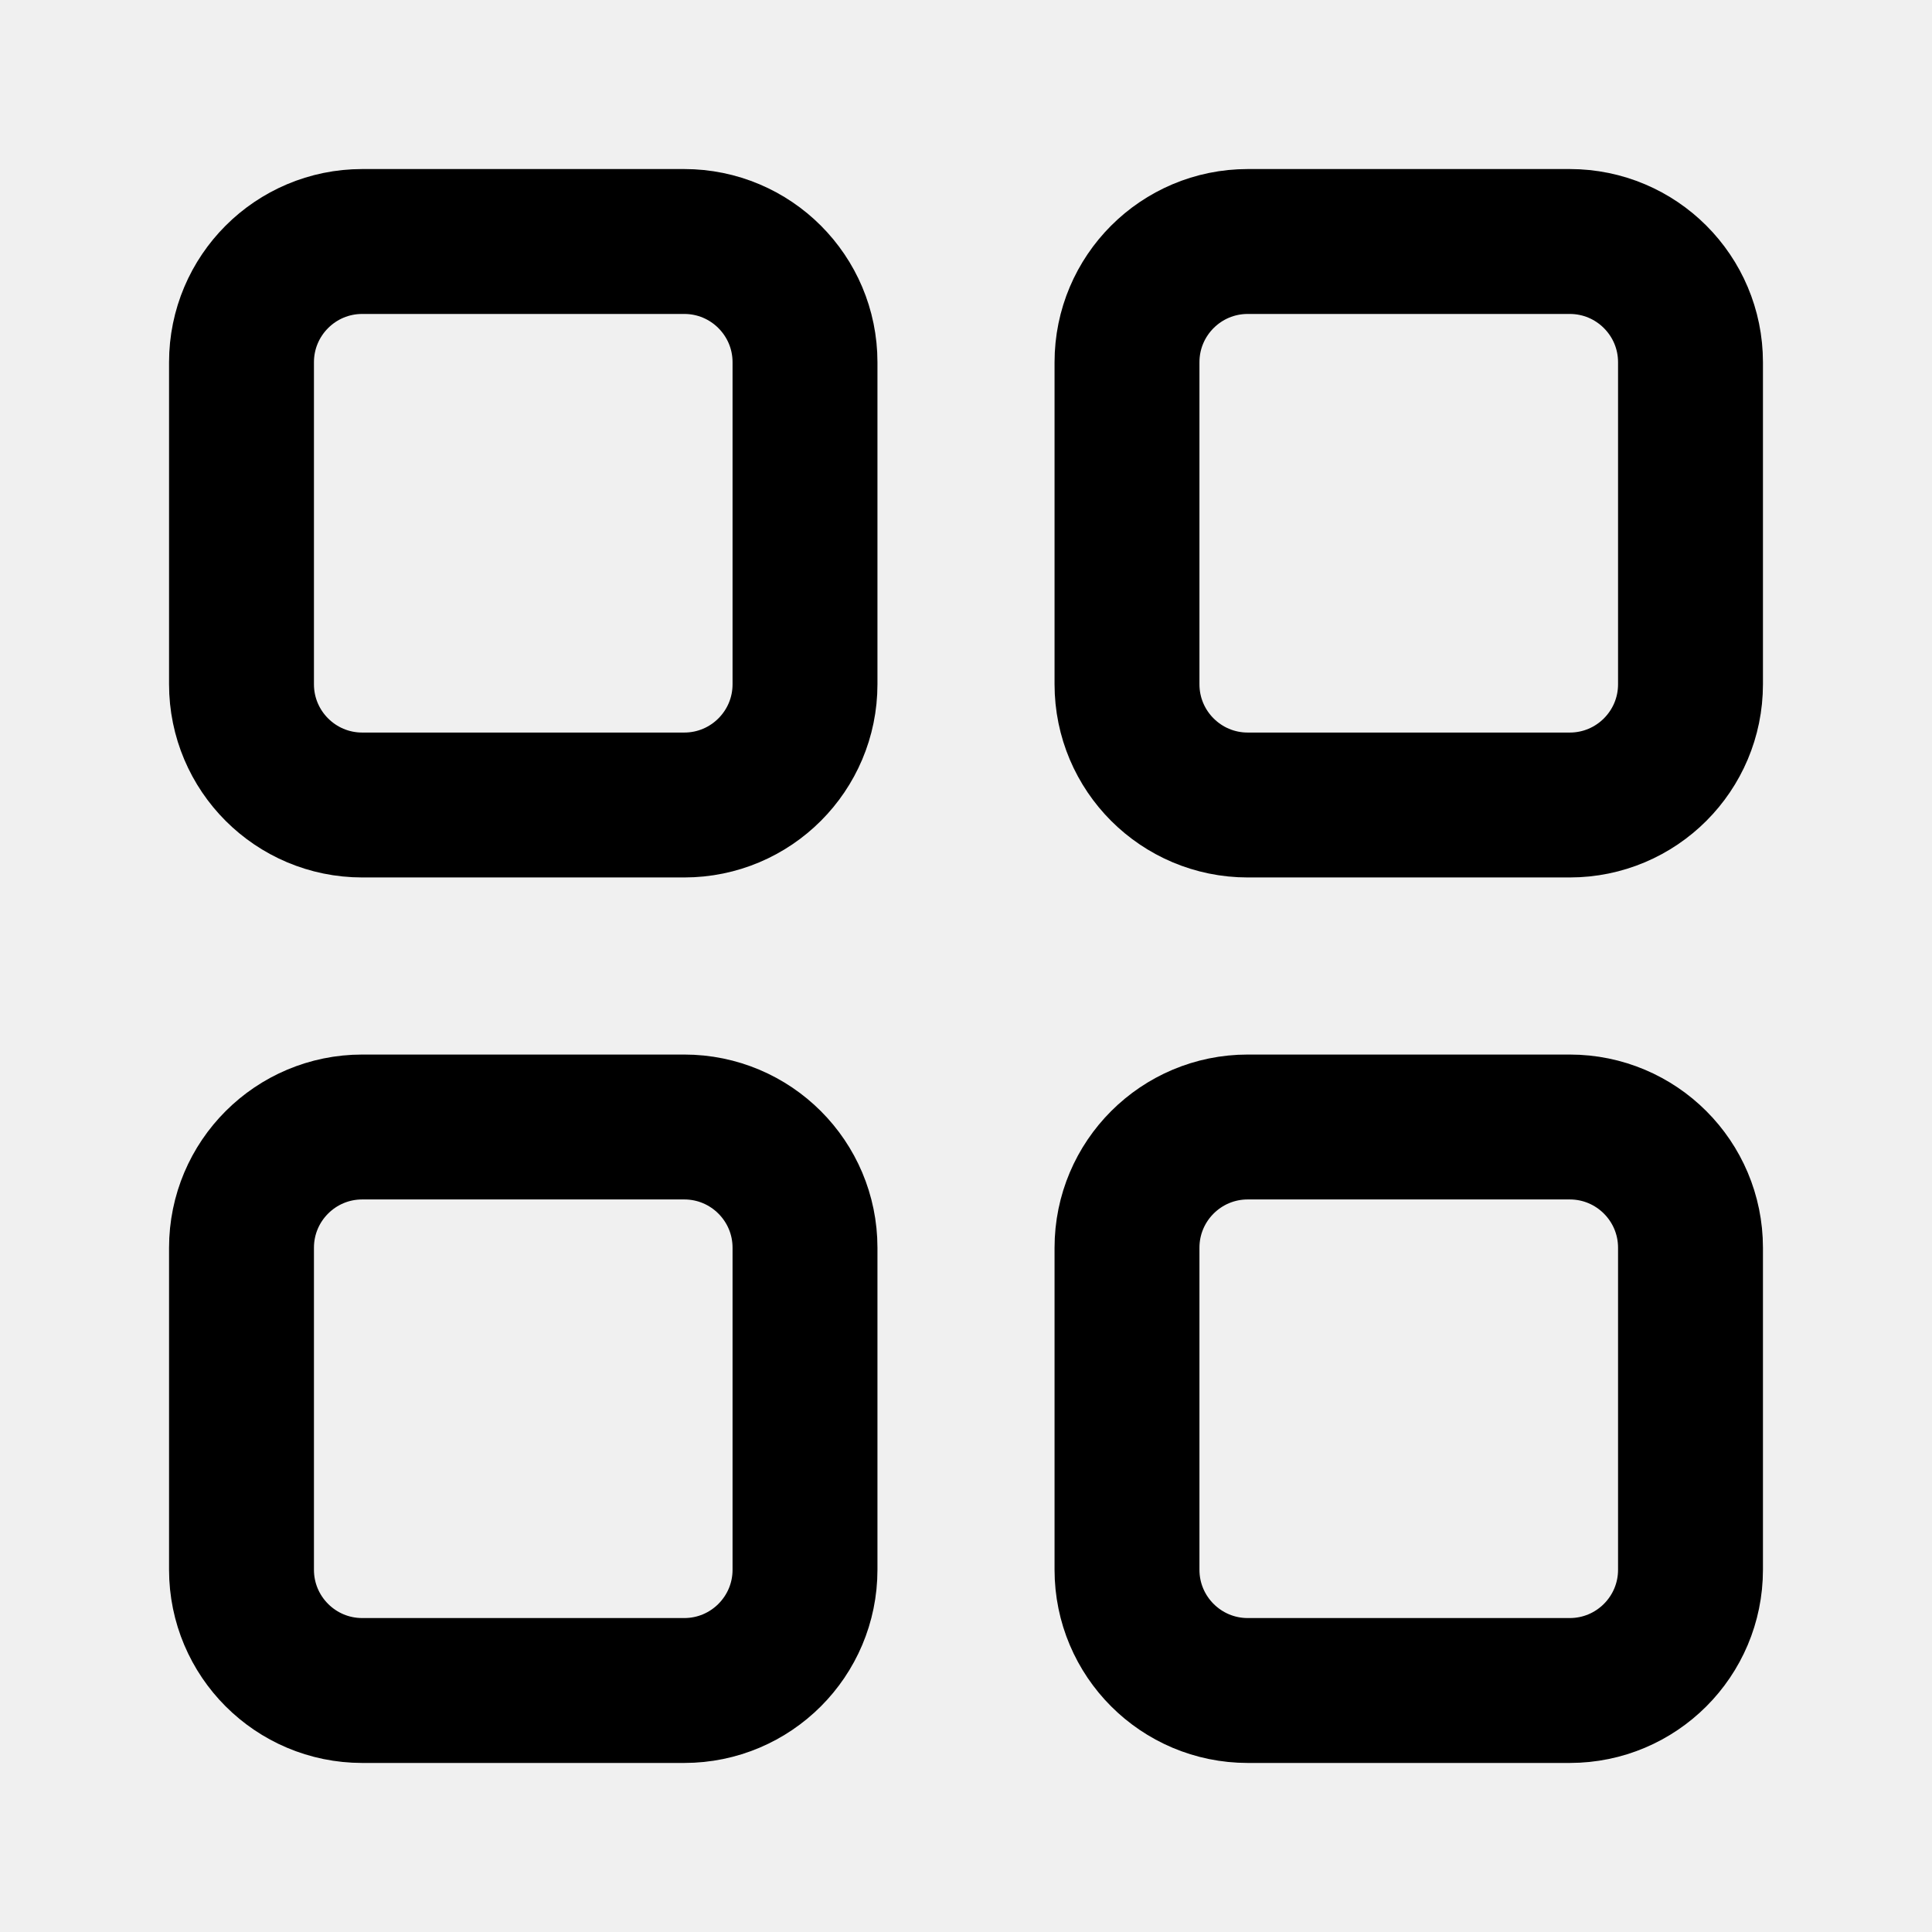
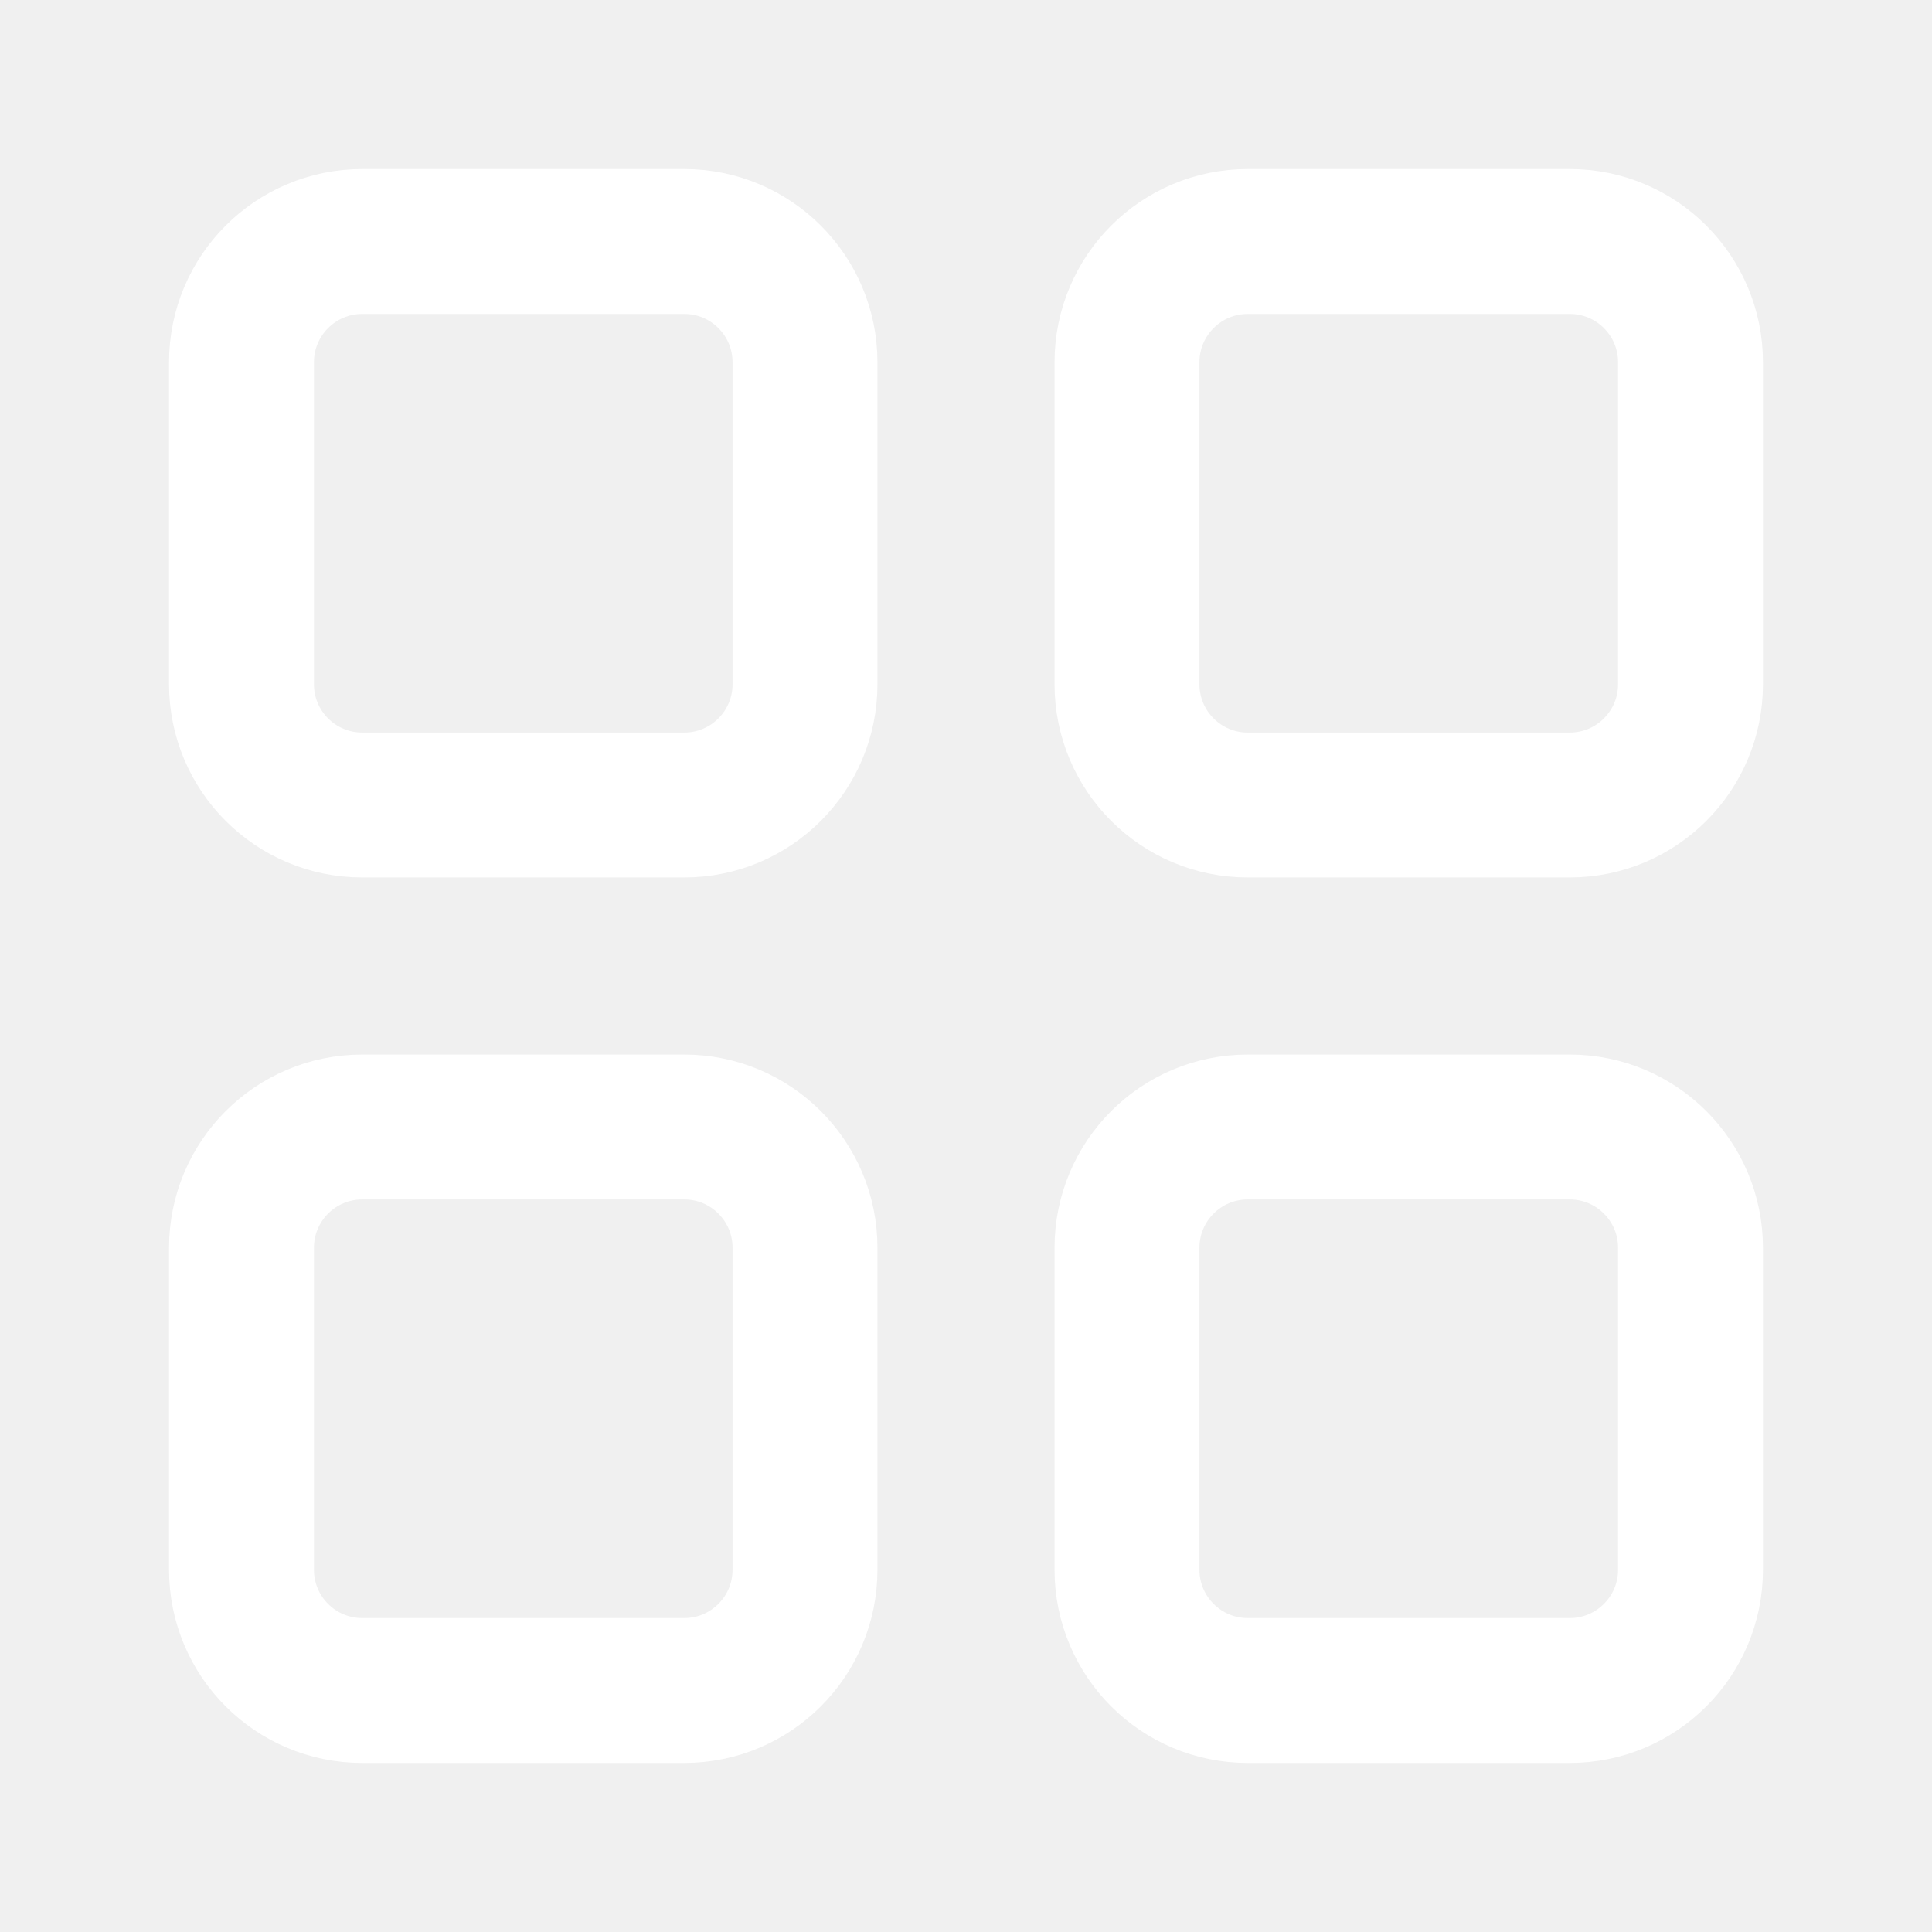
- <svg xmlns="http://www.w3.org/2000/svg" viewBox="0 0 24 24" fill="none" stroke="currentColor" stroke-width="1.8" stroke-linecap="round" stroke-linejoin="round">
+ <svg xmlns="http://www.w3.org/2000/svg" viewBox="0 0 24 24" fill="none" stroke="#ffffff" stroke-width="1.8" stroke-linecap="round" stroke-linejoin="round">
  <rect x="3" y="3" width="7" height="7" rx="1.5" />
  <rect x="14" y="3" width="7" height="7" rx="1.5" />
  <rect x="14" y="14" width="7" height="7" rx="1.5" />
  <rect x="3" y="14" width="7" height="7" rx="1.5" />
</svg>
